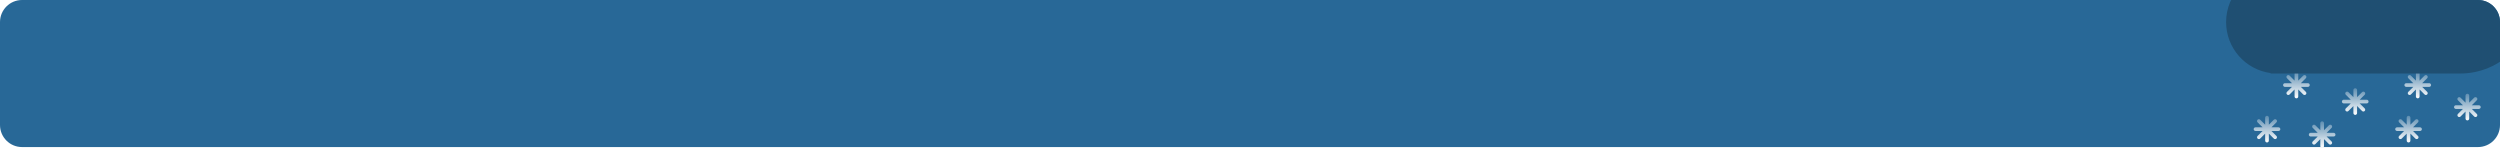
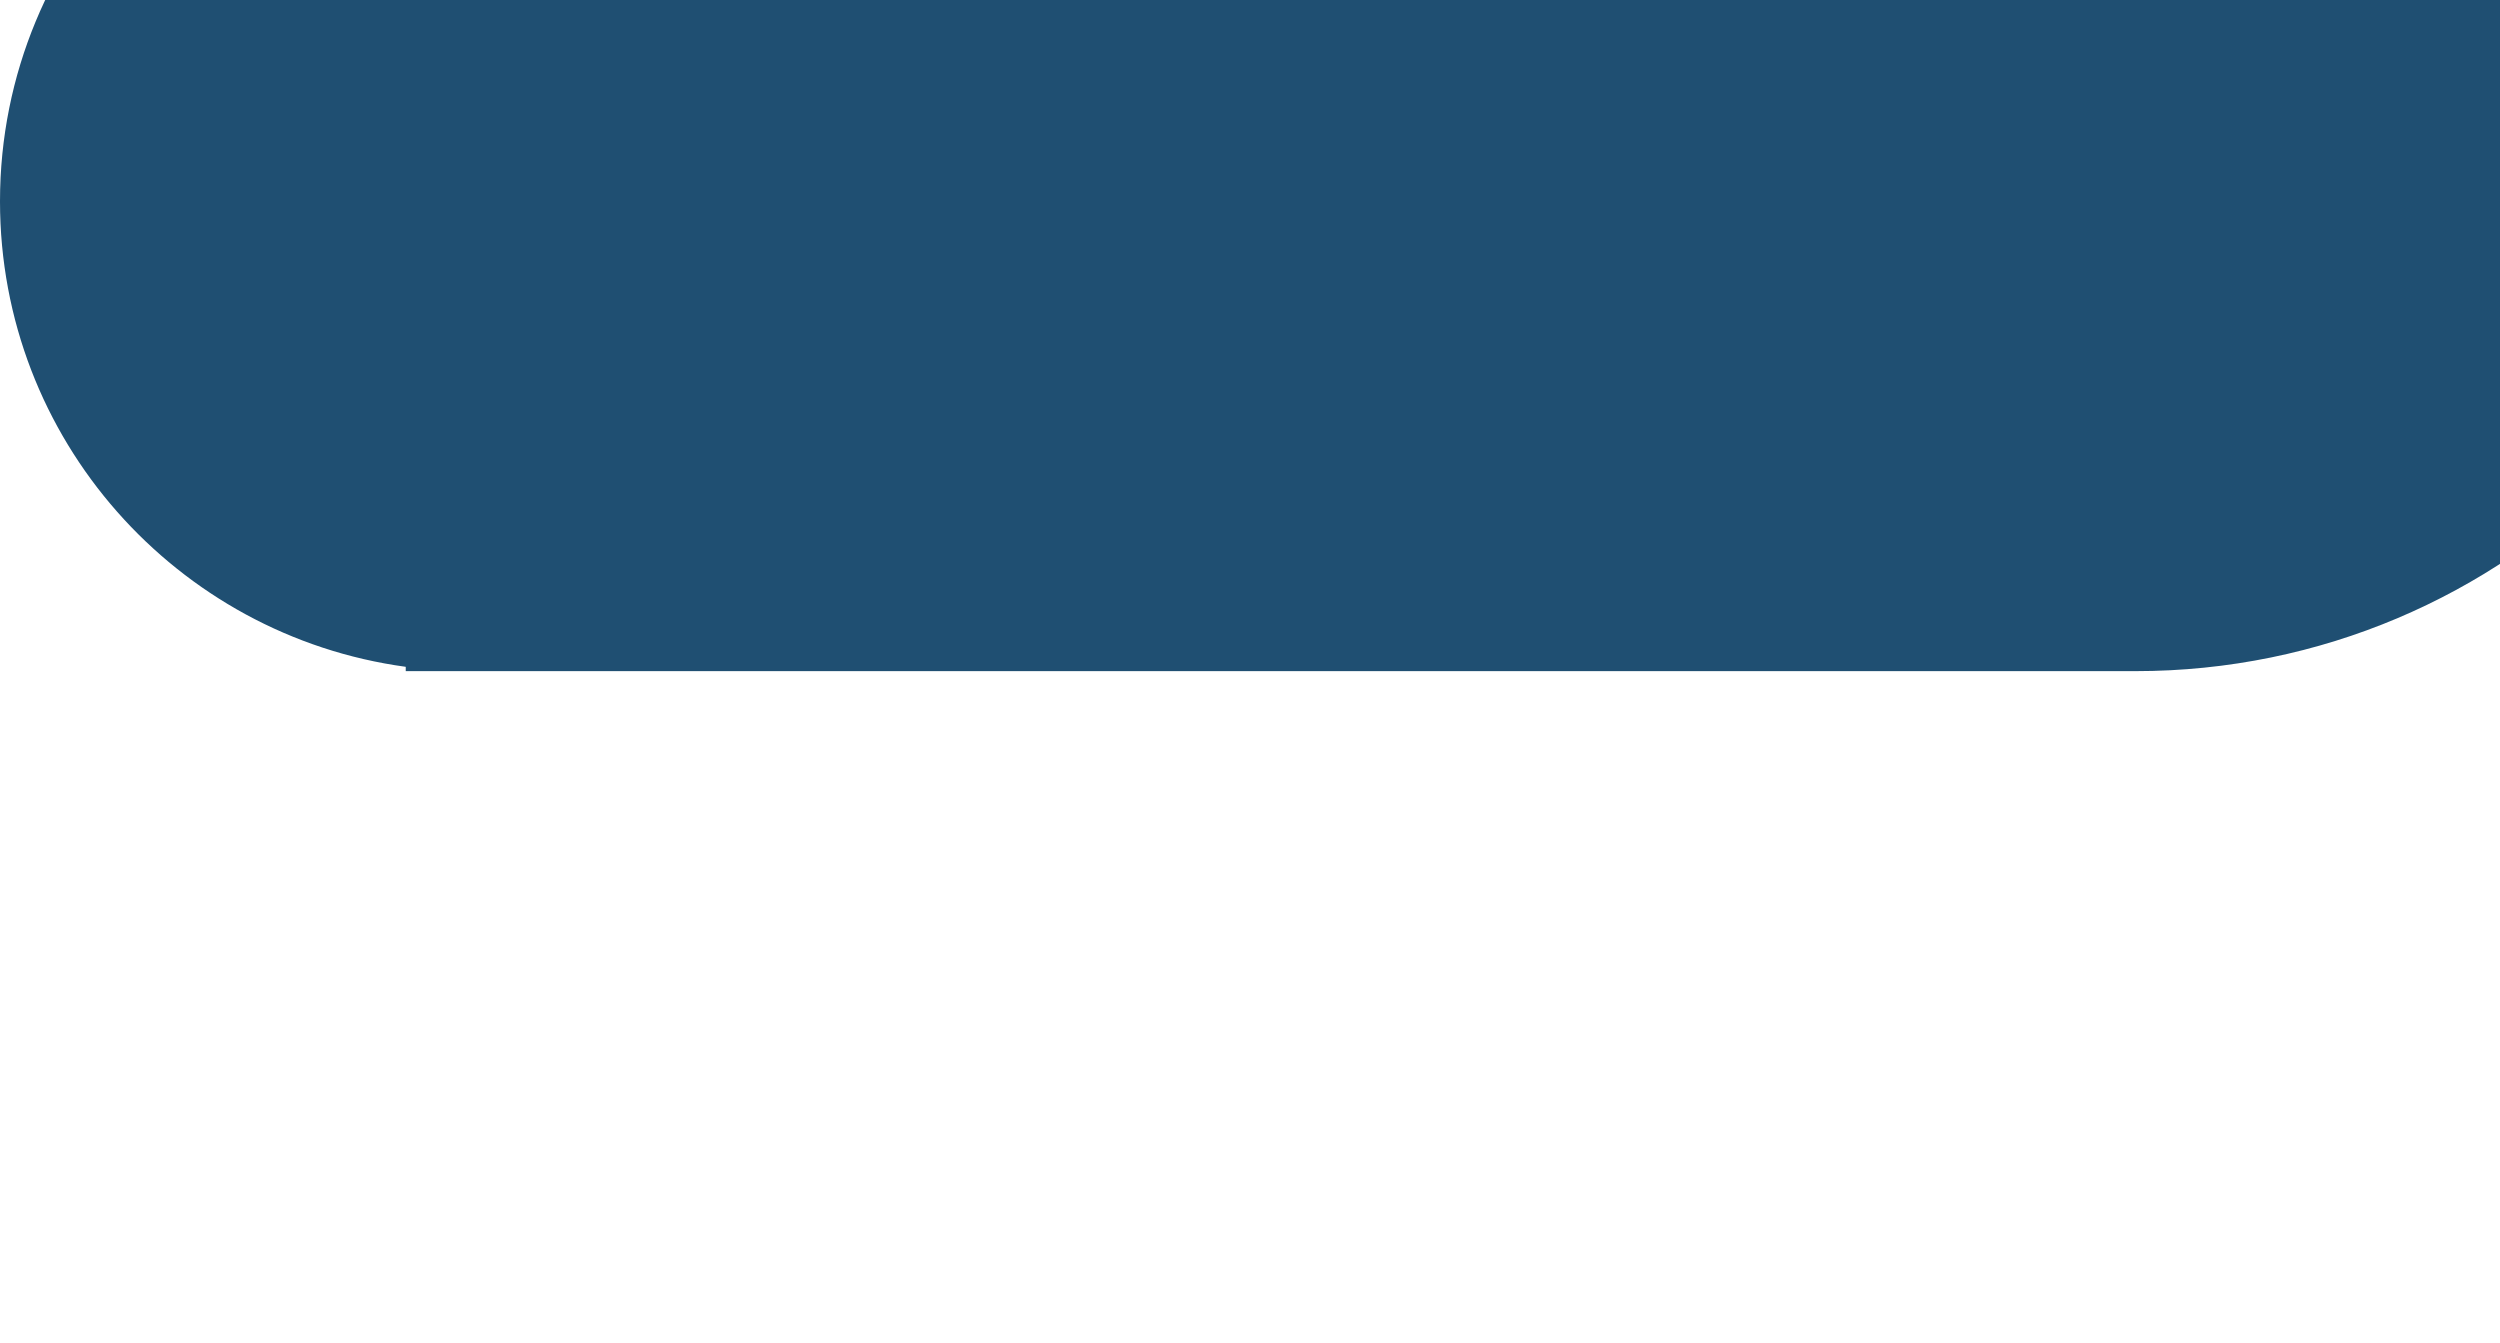
- <svg xmlns="http://www.w3.org/2000/svg" width="1360" height="80" viewBox="0 0 1360 80" fill="none">
-   <rect width="1360" height="80" rx="12" fill="#286897" />
-   <mask id="mask0_568_226" style="mask-type:alpha" maskUnits="userSpaceOnUse" x="0" y="0" width="1360" height="80">
-     <rect width="1360" height="80" rx="12" fill="#286897" />
-   </mask>
-   <g mask="url(#mask0_568_226)">
-     <path fill-rule="evenodd" clip-rule="evenodd" d="M1250.25 40C1250.25 39.448 1249.8 39 1249.25 39C1248.7 39 1248.25 39.448 1248.25 40V43.836L1245.54 41.123C1245.15 40.733 1244.51 40.733 1244.12 41.123C1243.73 41.514 1243.73 42.147 1244.12 42.538L1246.84 45.25H1243C1242.45 45.25 1242 45.698 1242 46.25C1242 46.802 1242.45 47.25 1243 47.25H1246.84L1244.12 49.962C1243.73 50.353 1243.73 50.986 1244.12 51.377C1244.51 51.767 1245.15 51.767 1245.54 51.377L1248.25 48.664V52.5C1248.25 53.052 1248.7 53.5 1249.25 53.5C1249.8 53.5 1250.25 53.052 1250.25 52.5V48.664L1252.96 51.377C1253.35 51.767 1253.99 51.767 1254.38 51.377C1254.77 50.986 1254.77 50.353 1254.38 49.962L1251.66 47.25H1255.5C1256.05 47.25 1256.5 46.802 1256.5 46.25C1256.5 45.698 1256.05 45.25 1255.5 45.25H1251.66L1254.38 42.538C1254.77 42.147 1254.77 41.514 1254.38 41.123C1253.99 40.733 1253.35 40.733 1252.96 41.123L1250.25 43.836V40Z" fill="url(#paint0_linear_568_226)" />
-     <path fill-rule="evenodd" clip-rule="evenodd" d="M1234.25 64C1234.25 63.448 1233.8 63 1233.25 63C1232.7 63 1232.25 63.448 1232.25 64V67.836L1229.54 65.124C1229.15 64.733 1228.51 64.733 1228.12 65.124C1227.73 65.514 1227.73 66.147 1228.12 66.538L1230.84 69.25H1227C1226.45 69.25 1226 69.698 1226 70.25C1226 70.802 1226.45 71.25 1227 71.25H1230.84L1228.12 73.962C1227.73 74.353 1227.73 74.986 1228.12 75.376C1228.51 75.767 1229.15 75.767 1229.54 75.376L1232.25 72.664V76.5C1232.25 77.052 1232.7 77.5 1233.25 77.5C1233.8 77.5 1234.25 77.052 1234.25 76.5V72.664L1236.96 75.376C1237.35 75.767 1237.99 75.767 1238.38 75.376C1238.77 74.986 1238.77 74.353 1238.38 73.962L1235.66 71.25H1239.5C1240.05 71.25 1240.5 70.802 1240.5 70.25C1240.5 69.698 1240.05 69.25 1239.5 69.25H1235.66L1238.38 66.538C1238.77 66.147 1238.77 65.514 1238.38 65.124C1237.99 64.733 1237.35 64.733 1236.96 65.124L1234.25 67.836V64Z" fill="url(#paint1_linear_568_226)" />
-     <path fill-rule="evenodd" clip-rule="evenodd" d="M1264.25 67C1264.25 66.448 1263.8 66 1263.25 66C1262.7 66 1262.25 66.448 1262.25 67V70.836L1259.54 68.124C1259.15 67.733 1258.51 67.733 1258.12 68.124C1257.73 68.514 1257.73 69.147 1258.12 69.538L1260.84 72.25H1257C1256.45 72.25 1256 72.698 1256 73.25C1256 73.802 1256.45 74.25 1257 74.25H1260.84L1258.12 76.962C1257.73 77.353 1257.73 77.986 1258.12 78.376C1258.51 78.767 1259.15 78.767 1259.54 78.376L1262.25 75.664V79.5C1262.25 80.052 1262.7 80.5 1263.25 80.5C1263.8 80.5 1264.25 80.052 1264.25 79.5V75.664L1266.96 78.376C1267.35 78.767 1267.99 78.767 1268.38 78.376C1268.77 77.986 1268.77 77.353 1268.38 76.962L1265.66 74.25H1269.5C1270.05 74.25 1270.5 73.802 1270.5 73.25C1270.5 72.698 1270.05 72.25 1269.5 72.25H1265.66L1268.38 69.538C1268.77 69.147 1268.77 68.514 1268.38 68.124C1267.99 67.733 1267.35 67.733 1266.96 68.124L1264.25 70.836V67Z" fill="url(#paint2_linear_568_226)" />
-     <path fill-rule="evenodd" clip-rule="evenodd" d="M1282.25 49C1282.25 48.448 1281.8 48 1281.25 48C1280.7 48 1280.25 48.448 1280.25 49V52.836L1277.54 50.123C1277.15 49.733 1276.51 49.733 1276.12 50.123C1275.73 50.514 1275.73 51.147 1276.12 51.538L1278.84 54.25H1275C1274.45 54.25 1274 54.698 1274 55.25C1274 55.802 1274.45 56.25 1275 56.25H1278.84L1276.12 58.962C1275.73 59.353 1275.73 59.986 1276.12 60.377C1276.51 60.767 1277.15 60.767 1277.54 60.377L1280.25 57.664V61.5C1280.25 62.052 1280.7 62.5 1281.25 62.5C1281.8 62.5 1282.25 62.052 1282.25 61.5V57.664L1284.96 60.377C1285.35 60.767 1285.99 60.767 1286.38 60.377C1286.77 59.986 1286.77 59.353 1286.38 58.962L1283.66 56.25H1287.5C1288.05 56.25 1288.5 55.802 1288.5 55.25C1288.5 54.698 1288.05 54.25 1287.5 54.25H1283.66L1286.38 51.538C1286.77 51.147 1286.77 50.514 1286.38 50.123C1285.99 49.733 1285.35 49.733 1284.96 50.123L1282.25 52.836V49Z" fill="url(#paint3_linear_568_226)" />
-     <path fill-rule="evenodd" clip-rule="evenodd" d="M1316.25 40C1316.25 39.448 1315.8 39 1315.25 39C1314.7 39 1314.25 39.448 1314.25 40V43.836L1311.54 41.123C1311.15 40.733 1310.51 40.733 1310.12 41.123C1309.73 41.514 1309.73 42.147 1310.12 42.538L1312.84 45.25H1309C1308.45 45.25 1308 45.698 1308 46.25C1308 46.802 1308.45 47.25 1309 47.25H1312.84L1310.12 49.962C1309.73 50.353 1309.73 50.986 1310.12 51.377C1310.51 51.767 1311.15 51.767 1311.54 51.377L1314.25 48.664V52.5C1314.25 53.052 1314.7 53.5 1315.25 53.5C1315.8 53.5 1316.25 53.052 1316.25 52.5V48.664L1318.96 51.377C1319.35 51.767 1319.99 51.767 1320.38 51.377C1320.77 50.986 1320.77 50.353 1320.38 49.962L1317.66 47.25H1321.5C1322.05 47.25 1322.5 46.802 1322.5 46.25C1322.5 45.698 1322.05 45.25 1321.5 45.25H1317.66L1320.38 42.538C1320.77 42.147 1320.77 41.514 1320.38 41.123C1319.99 40.733 1319.35 40.733 1318.96 41.123L1316.25 43.836V40Z" fill="url(#paint4_linear_568_226)" />
-     <path fill-rule="evenodd" clip-rule="evenodd" d="M1311.25 64C1311.25 63.448 1310.8 63 1310.25 63C1309.7 63 1309.25 63.448 1309.25 64V67.836L1306.54 65.124C1306.15 64.733 1305.51 64.733 1305.12 65.124C1304.73 65.514 1304.73 66.147 1305.12 66.538L1307.84 69.25H1304C1303.45 69.25 1303 69.698 1303 70.25C1303 70.802 1303.45 71.25 1304 71.25H1307.84L1305.12 73.962C1304.73 74.353 1304.73 74.986 1305.12 75.376C1305.51 75.767 1306.15 75.767 1306.54 75.376L1309.25 72.664V76.5C1309.25 77.052 1309.7 77.5 1310.25 77.5C1310.8 77.5 1311.25 77.052 1311.25 76.5V72.664L1313.96 75.376C1314.35 75.767 1314.99 75.767 1315.38 75.376C1315.77 74.986 1315.77 74.353 1315.38 73.962L1312.66 71.25H1316.5C1317.05 71.25 1317.5 70.802 1317.5 70.25C1317.5 69.698 1317.05 69.25 1316.5 69.25H1312.66L1315.38 66.538C1315.77 66.147 1315.77 65.514 1315.38 65.124C1314.99 64.733 1314.35 64.733 1313.96 65.124L1311.25 67.836V64Z" fill="url(#paint5_linear_568_226)" />
-     <path fill-rule="evenodd" clip-rule="evenodd" d="M1343.25 52C1343.25 51.448 1342.8 51 1342.25 51C1341.7 51 1341.25 51.448 1341.25 52V55.836L1338.54 53.123C1338.15 52.733 1337.51 52.733 1337.12 53.123C1336.73 53.514 1336.73 54.147 1337.12 54.538L1339.84 57.25H1336C1335.45 57.25 1335 57.698 1335 58.25C1335 58.802 1335.45 59.25 1336 59.25H1339.84L1337.12 61.962C1336.73 62.353 1336.73 62.986 1337.12 63.377C1337.51 63.767 1338.15 63.767 1338.54 63.377L1341.25 60.664V64.5C1341.25 65.052 1341.7 65.5 1342.25 65.5C1342.8 65.5 1343.25 65.052 1343.25 64.5V60.664L1345.96 63.377C1346.35 63.767 1346.99 63.767 1347.38 63.377C1347.77 62.986 1347.77 62.353 1347.38 61.962L1344.66 59.25H1348.5C1349.05 59.25 1349.5 58.802 1349.5 58.25C1349.5 57.698 1349.05 57.25 1348.5 57.25H1344.66L1347.38 54.538C1347.77 54.147 1347.77 53.514 1347.38 53.123C1346.99 52.733 1346.35 52.733 1345.96 53.123L1343.25 55.836V52Z" fill="url(#paint6_linear_568_226)" />
-     <path fill-rule="evenodd" clip-rule="evenodd" d="M1238.22 -15.989C1241.61 -39.741 1262.04 -58 1286.73 -58C1302.81 -58 1317.09 -50.248 1326.02 -38.276C1329.88 -39.514 1334 -40.182 1338.27 -40.182C1360.41 -40.182 1378.36 -22.233 1378.36 -0.091C1378.36 22.051 1360.41 40 1338.27 40H1286.73H1239H1235.18V39.742C1221.52 37.88 1211 26.169 1211 12C1211 -3.204 1223.12 -15.577 1238.22 -15.989Z" fill="#1F4F72" />
-   </g>
+ <svg xmlns="http://www.w3.org/2000/svg" width="149" height="80" viewBox="0 0 149 80" fill="none">
+   <path fill-rule="evenodd" clip-rule="evenodd" d="M39.25 40C39.25 39.448 38.802 39 38.25 39C37.698 39 37.25 39.448 37.25 40V43.836L34.538 41.123C34.147 40.733 33.514 40.733 33.123 41.123C32.733 41.514 32.733 42.147 33.123 42.538L35.836 45.25H32C31.448 45.25 31 45.698 31 46.25C31 46.802 31.448 47.25 32 47.25H35.836L33.123 49.962C32.733 50.353 32.733 50.986 33.123 51.377C33.514 51.767 34.147 51.767 34.538 51.377L37.25 48.664V52.5C37.25 53.052 37.698 53.5 38.25 53.5C38.802 53.5 39.25 53.052 39.25 52.5V48.664L41.962 51.377C42.353 51.767 42.986 51.767 43.377 51.377C43.767 50.986 43.767 50.353 43.377 49.962L40.664 47.25H44.5C45.052 47.25 45.5 46.802 45.5 46.25C45.5 45.698 45.052 45.25 44.5 45.25H40.664L43.377 42.538C43.767 42.147 43.767 41.514 43.377 41.123C42.986 40.733 42.353 40.733 41.962 41.123L39.25 43.836V40Z" fill="url(#paint0_linear_568_230)" />
+   <path fill-rule="evenodd" clip-rule="evenodd" d="M23.25 64C23.25 63.448 22.802 63 22.25 63C21.698 63 21.25 63.448 21.25 64V67.836L18.538 65.124C18.147 64.733 17.514 64.733 17.123 65.124C16.733 65.514 16.733 66.147 17.123 66.538L19.836 69.25H16C15.448 69.25 15 69.698 15 70.25C15 70.802 15.448 71.25 16 71.25H19.836L17.123 73.962C16.733 74.353 16.733 74.986 17.123 75.376C17.514 75.767 18.147 75.767 18.538 75.376L21.25 72.664V76.5C21.25 77.052 21.698 77.5 22.25 77.5C22.802 77.5 23.25 77.052 23.25 76.5V72.664L25.962 75.376C26.353 75.767 26.986 75.767 27.377 75.376C27.767 74.986 27.767 74.353 27.377 73.962L24.664 71.25H28.5C29.052 71.25 29.5 70.802 29.5 70.25C29.5 69.698 29.052 69.25 28.5 69.25H24.664L27.377 66.538C27.767 66.147 27.767 65.514 27.377 65.124C26.986 64.733 26.353 64.733 25.962 65.124L23.25 67.836V64Z" fill="url(#paint1_linear_568_230)" />
+   <path fill-rule="evenodd" clip-rule="evenodd" d="M53.25 67C53.25 66.448 52.802 66 52.25 66C51.698 66 51.25 66.448 51.25 67V70.836L48.538 68.124C48.147 67.733 47.514 67.733 47.123 68.124C46.733 68.514 46.733 69.147 47.123 69.538L49.836 72.25H46C45.448 72.25 45 72.698 45 73.25C45 73.802 45.448 74.25 46 74.25H49.836L47.123 76.962C46.733 77.353 46.733 77.986 47.123 78.376C47.514 78.767 48.147 78.767 48.538 78.376L51.25 75.664V79.5C51.25 80.052 51.698 80.5 52.25 80.5C52.802 80.5 53.25 80.052 53.25 79.5V75.664L55.962 78.376C56.353 78.767 56.986 78.767 57.377 78.376C57.767 77.986 57.767 77.353 57.377 76.962L54.664 74.25H58.5C59.052 74.25 59.5 73.802 59.5 73.25C59.5 72.698 59.052 72.25 58.5 72.25H54.664L57.377 69.538C57.767 69.147 57.767 68.514 57.377 68.124C56.986 67.733 56.353 67.733 55.962 68.124L53.25 70.836V67Z" fill="url(#paint2_linear_568_230)" />
+   <path fill-rule="evenodd" clip-rule="evenodd" d="M71.25 49C71.25 48.448 70.802 48 70.25 48C69.698 48 69.25 48.448 69.25 49V52.836L66.538 50.123C66.147 49.733 65.514 49.733 65.124 50.123C64.733 50.514 64.733 51.147 65.124 51.538L67.836 54.25H64C63.448 54.25 63 54.698 63 55.25C63 55.802 63.448 56.25 64 56.25H67.836L65.124 58.962C64.733 59.353 64.733 59.986 65.124 60.377C65.514 60.767 66.147 60.767 66.538 60.377L69.25 57.664V61.5C69.25 62.052 69.698 62.5 70.25 62.5C70.802 62.5 71.25 62.052 71.25 61.5V57.664L73.962 60.377C74.353 60.767 74.986 60.767 75.376 60.377C75.767 59.986 75.767 59.353 75.376 58.962L72.664 56.25H76.5C77.052 56.25 77.5 55.802 77.5 55.25C77.5 54.698 77.052 54.25 76.5 54.25H72.664L75.376 51.538C75.767 51.147 75.767 50.514 75.376 50.123C74.986 49.733 74.353 49.733 73.962 50.123L71.25 52.836V49Z" fill="url(#paint3_linear_568_230)" />
+   <path fill-rule="evenodd" clip-rule="evenodd" d="M105.25 40C105.25 39.448 104.802 39 104.25 39C103.698 39 103.25 39.448 103.25 40V43.836L100.538 41.123C100.147 40.733 99.514 40.733 99.124 41.123C98.733 41.514 98.733 42.147 99.124 42.538L101.836 45.25H98C97.448 45.25 97 45.698 97 46.25C97 46.802 97.448 47.25 98 47.25H101.836L99.124 49.962C98.733 50.353 98.733 50.986 99.124 51.377C99.514 51.767 100.147 51.767 100.538 51.377L103.25 48.664V52.5C103.25 53.052 103.698 53.5 104.25 53.5C104.802 53.5 105.25 53.052 105.25 52.5V48.664L107.962 51.377C108.353 51.767 108.986 51.767 109.377 51.377C109.767 50.986 109.767 50.353 109.377 49.962L106.664 47.25H110.5C111.052 47.25 111.5 46.802 111.5 46.25C111.5 45.698 111.052 45.25 110.5 45.25H106.664L109.377 42.538C109.767 42.147 109.767 41.514 109.377 41.123C108.986 40.733 108.353 40.733 107.962 41.123L105.25 43.836V40Z" fill="url(#paint4_linear_568_230)" />
+   <path fill-rule="evenodd" clip-rule="evenodd" d="M100.25 64C100.25 63.448 99.802 63 99.25 63C98.698 63 98.25 63.448 98.25 64V67.836L95.538 65.124C95.147 64.733 94.514 64.733 94.124 65.124C93.733 65.514 93.733 66.147 94.124 66.538L96.836 69.25H93C92.448 69.25 92 69.698 92 70.25C92 70.802 92.448 71.25 93 71.25H96.836L94.124 73.962C93.733 74.353 93.733 74.986 94.124 75.376C94.514 75.767 95.147 75.767 95.538 75.376L98.25 72.664V76.5C98.25 77.052 98.698 77.5 99.25 77.5C99.802 77.5 100.25 77.052 100.25 76.5V72.664L102.962 75.376C103.353 75.767 103.986 75.767 104.377 75.376C104.767 74.986 104.767 74.353 104.377 73.962L101.664 71.25H105.5C106.052 71.25 106.5 70.802 106.5 70.25C106.5 69.698 106.052 69.25 105.5 69.25H101.664L104.377 66.538C104.767 66.147 104.767 65.514 104.377 65.124C103.986 64.733 103.353 64.733 102.962 65.124L100.25 67.836V64Z" fill="url(#paint5_linear_568_230)" />
+   <path fill-rule="evenodd" clip-rule="evenodd" d="M132.25 52C132.25 51.448 131.802 51 131.25 51C130.698 51 130.25 51.448 130.25 52V55.836L127.538 53.123C127.147 52.733 126.514 52.733 126.123 53.123C125.733 53.514 125.733 54.147 126.123 54.538L128.836 57.25H125C124.448 57.25 124 57.698 124 58.25C124 58.802 124.448 59.25 125 59.25H128.836L126.123 61.962C125.733 62.353 125.733 62.986 126.123 63.377C126.514 63.767 127.147 63.767 127.538 63.377L130.25 60.664V64.5C130.25 65.052 130.698 65.5 131.25 65.5C131.802 65.5 132.25 65.052 132.25 64.5V60.664L134.962 63.377C135.353 63.767 135.986 63.767 136.377 63.377C136.767 62.986 136.767 62.353 136.377 61.962L133.664 59.25H137.5C138.052 59.25 138.5 58.802 138.5 58.25C138.5 57.698 138.052 57.25 137.5 57.25H133.664L136.377 54.538C136.767 54.147 136.767 53.514 136.377 53.123C135.986 52.733 135.353 52.733 134.962 53.123L132.25 55.836V52Z" fill="url(#paint6_linear_568_230)" />
+   <path fill-rule="evenodd" clip-rule="evenodd" d="M27.222 -15.989C30.614 -39.741 51.038 -58 75.727 -58C91.814 -58 106.09 -50.248 115.024 -38.276C118.885 -39.514 123.001 -40.182 127.273 -40.182C149.414 -40.182 167.364 -22.233 167.364 -0.091C167.364 22.051 149.414 40 127.273 40H75.727H28H24.182V39.742C10.524 37.88 0 26.169 0 12C0 -3.204 12.118 -15.577 27.222 -15.989Z" fill="#1F4F72" />
  <defs>
-     <linearGradient id="paint0_linear_568_226" x1="1249.25" y1="34" x2="1249.25" y2="53.5" gradientUnits="userSpaceOnUse">
+     <linearGradient id="paint0_linear_568_230" x1="38.25" y1="34" x2="38.25" y2="53.5" gradientUnits="userSpaceOnUse">
      <stop stop-color="white" stop-opacity="0" />
      <stop offset="1" stop-color="white" />
    </linearGradient>
-     <linearGradient id="paint1_linear_568_226" x1="1233.25" y1="58" x2="1233.25" y2="77.5" gradientUnits="userSpaceOnUse">
+     <linearGradient id="paint1_linear_568_230" x1="22.25" y1="58" x2="22.25" y2="77.5" gradientUnits="userSpaceOnUse">
      <stop stop-color="white" stop-opacity="0" />
      <stop offset="1" stop-color="white" />
    </linearGradient>
-     <linearGradient id="paint2_linear_568_226" x1="1263.25" y1="61" x2="1263.25" y2="80.5" gradientUnits="userSpaceOnUse">
+     <linearGradient id="paint2_linear_568_230" x1="52.25" y1="61" x2="52.25" y2="80.5" gradientUnits="userSpaceOnUse">
      <stop stop-color="white" stop-opacity="0" />
      <stop offset="1" stop-color="white" />
    </linearGradient>
-     <linearGradient id="paint3_linear_568_226" x1="1281.25" y1="43" x2="1281.25" y2="62.5" gradientUnits="userSpaceOnUse">
+     <linearGradient id="paint3_linear_568_230" x1="70.25" y1="43" x2="70.25" y2="62.5" gradientUnits="userSpaceOnUse">
      <stop stop-color="white" stop-opacity="0" />
      <stop offset="1" stop-color="white" />
    </linearGradient>
-     <linearGradient id="paint4_linear_568_226" x1="1315.25" y1="34" x2="1315.25" y2="53.5" gradientUnits="userSpaceOnUse">
+     <linearGradient id="paint4_linear_568_230" x1="104.25" y1="34" x2="104.25" y2="53.5" gradientUnits="userSpaceOnUse">
      <stop stop-color="white" stop-opacity="0" />
      <stop offset="1" stop-color="white" />
    </linearGradient>
-     <linearGradient id="paint5_linear_568_226" x1="1310.25" y1="58" x2="1310.25" y2="77.5" gradientUnits="userSpaceOnUse">
+     <linearGradient id="paint5_linear_568_230" x1="99.25" y1="58" x2="99.25" y2="77.5" gradientUnits="userSpaceOnUse">
      <stop stop-color="white" stop-opacity="0" />
      <stop offset="1" stop-color="white" />
    </linearGradient>
-     <linearGradient id="paint6_linear_568_226" x1="1342.25" y1="46" x2="1342.25" y2="65.5" gradientUnits="userSpaceOnUse">
+     <linearGradient id="paint6_linear_568_230" x1="131.25" y1="46" x2="131.25" y2="65.5" gradientUnits="userSpaceOnUse">
      <stop stop-color="white" stop-opacity="0" />
      <stop offset="1" stop-color="white" />
    </linearGradient>
  </defs>
</svg>
